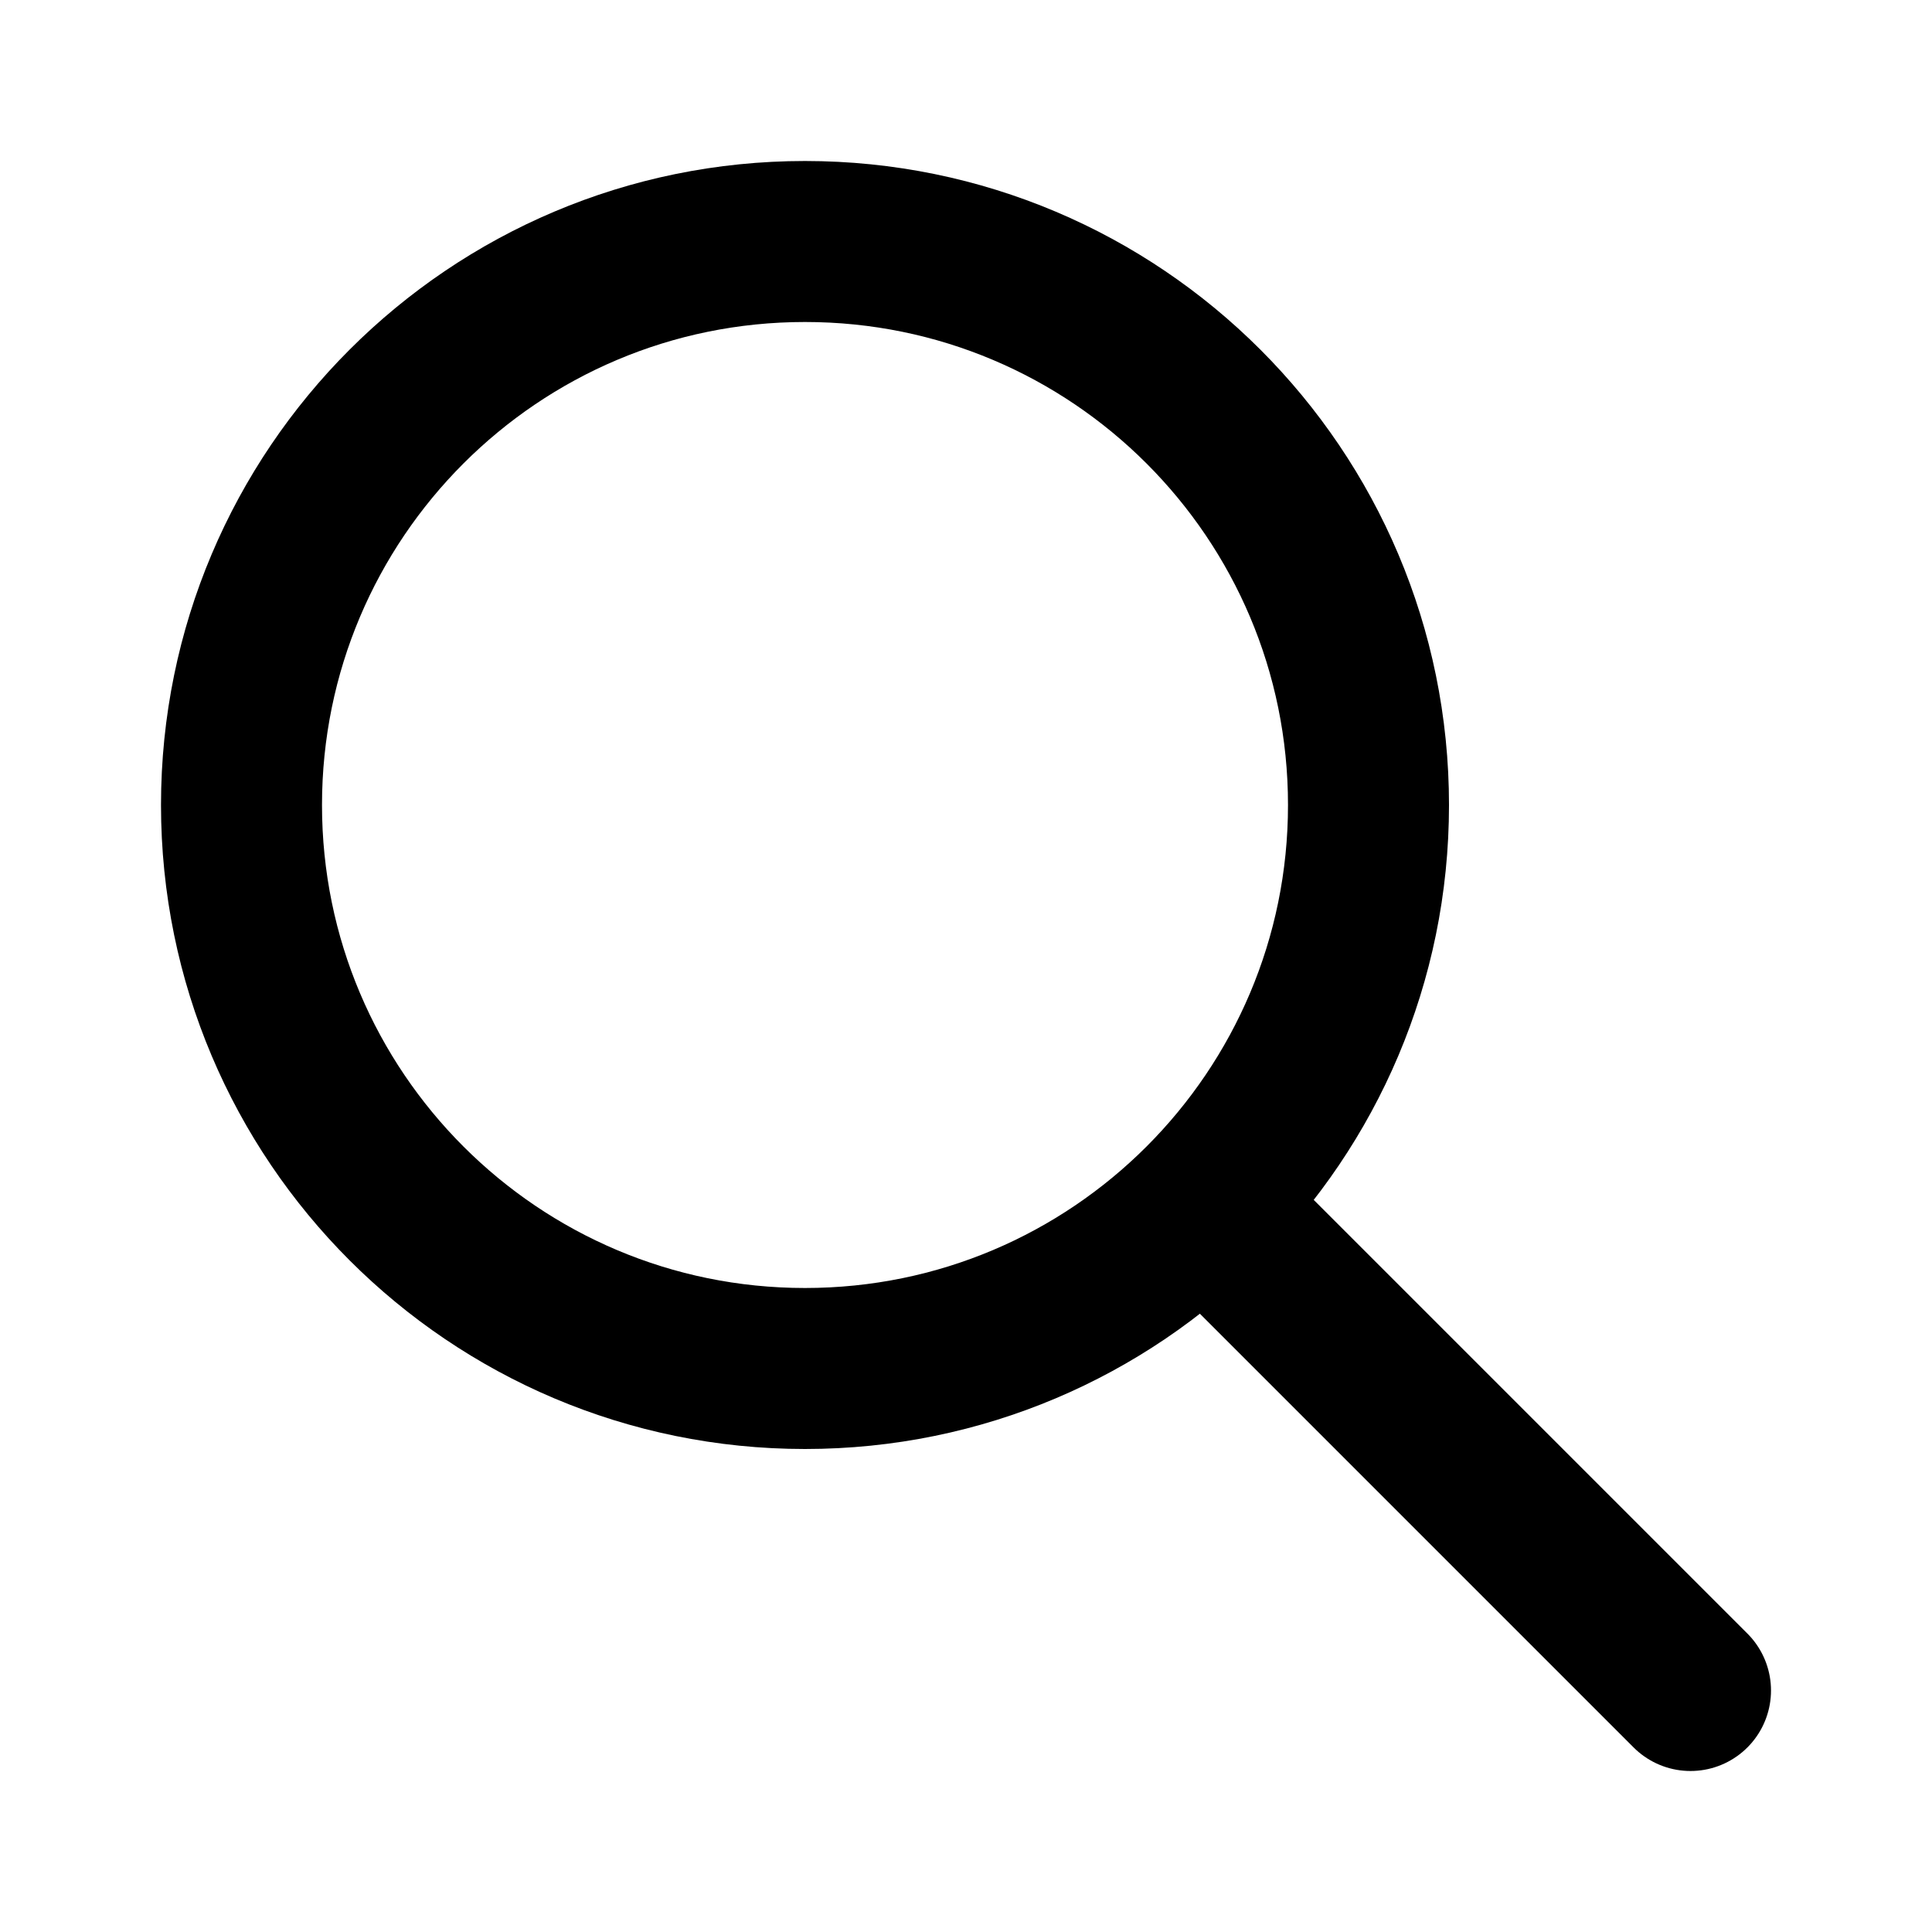
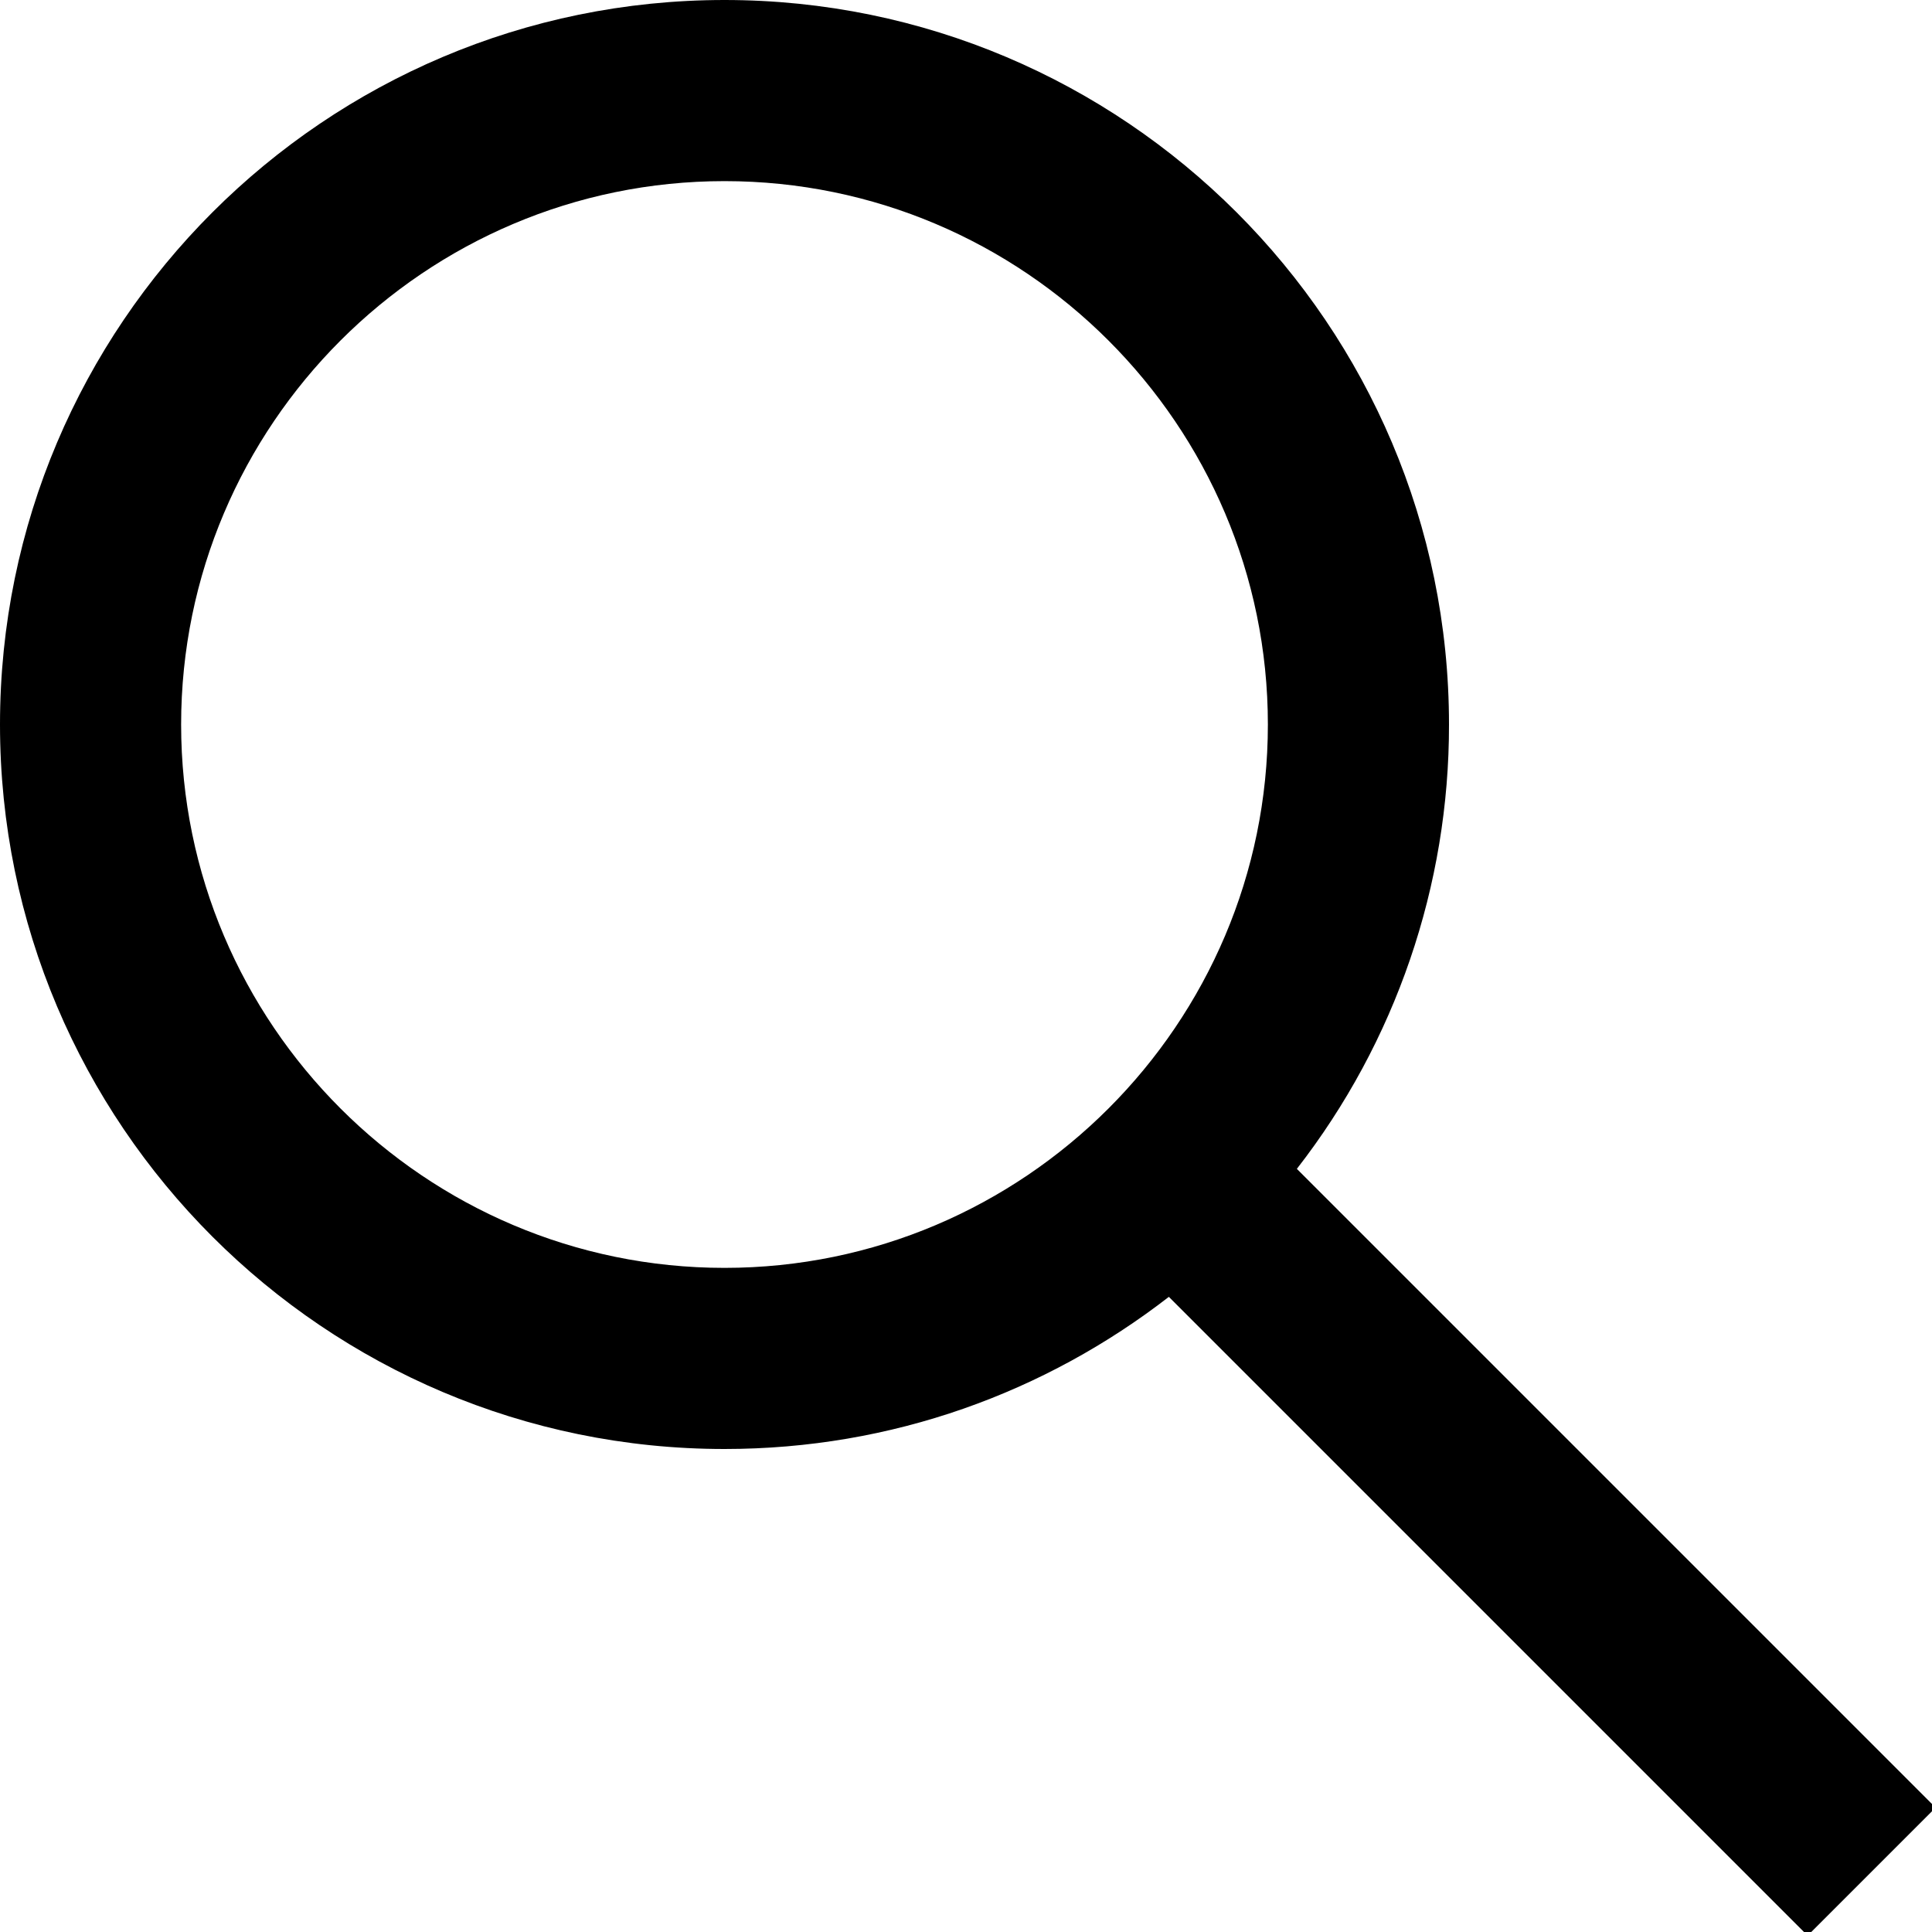
- <svg xmlns="http://www.w3.org/2000/svg" width="24px" height="24px" viewBox="0 0 24 24">
-   <g stroke="none" stroke-width="1" fill="none" fill-rule="evenodd">
-     <g transform="translate(3, 3)" stroke="#000000" stroke-width="2">
-       <circle cx="7" cy="7" r="7" />
-       <path d="M12,12 L18,18" stroke-linecap="round" />
-     </g>
-   </g>
+ <svg xmlns="http://www.w3.org/2000/svg" width="16" height="16" viewBox="0 0 16 16">
+   <path fill="currentColor" d="M12 6c0-3.31-2.69-6-6-6S0 2.69 0 6s2.69 6 6 6c1.39 0 2.66-.47 3.68-1.26l5.29 5.29 1.06-1.06-5.29-5.29A5.98 5.98 0 0 0 12 6m-6 4.5c-2.48 0-4.5-2.02-4.5-4.5S3.52 1.5 6 1.5s4.5 2.02 4.5 4.5-2.02 4.5-4.5 4.5" />
</svg>
